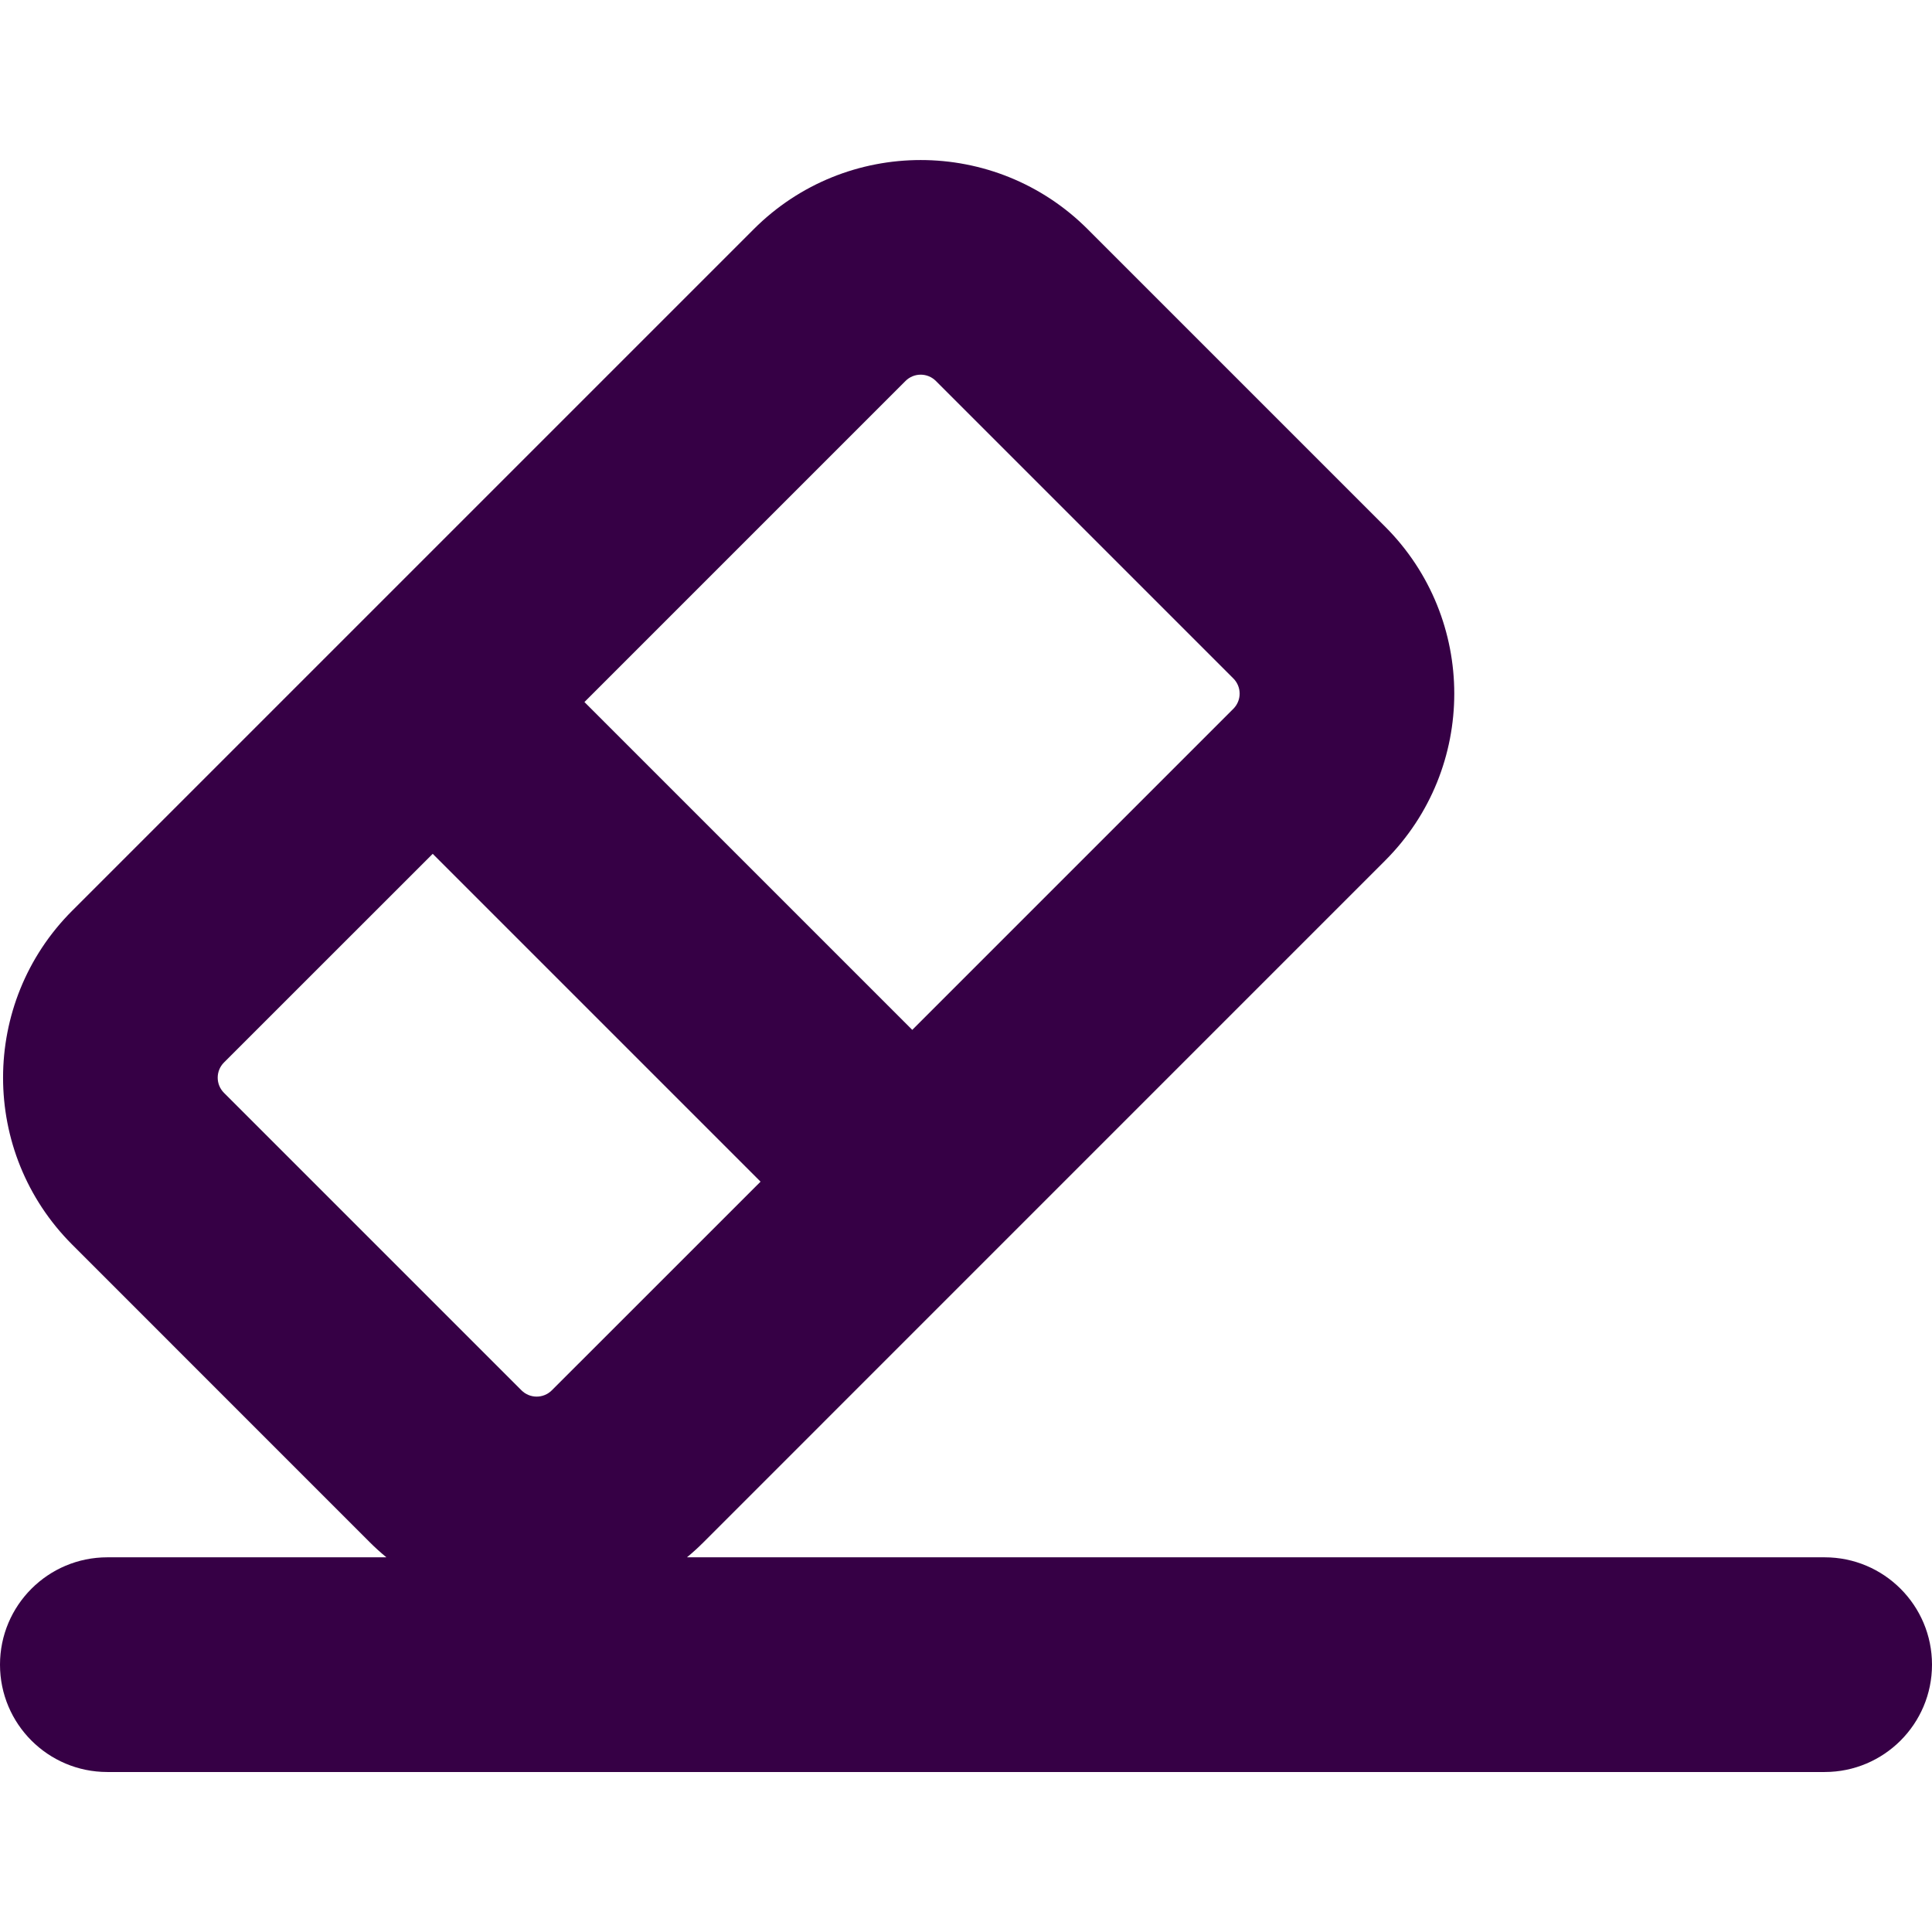
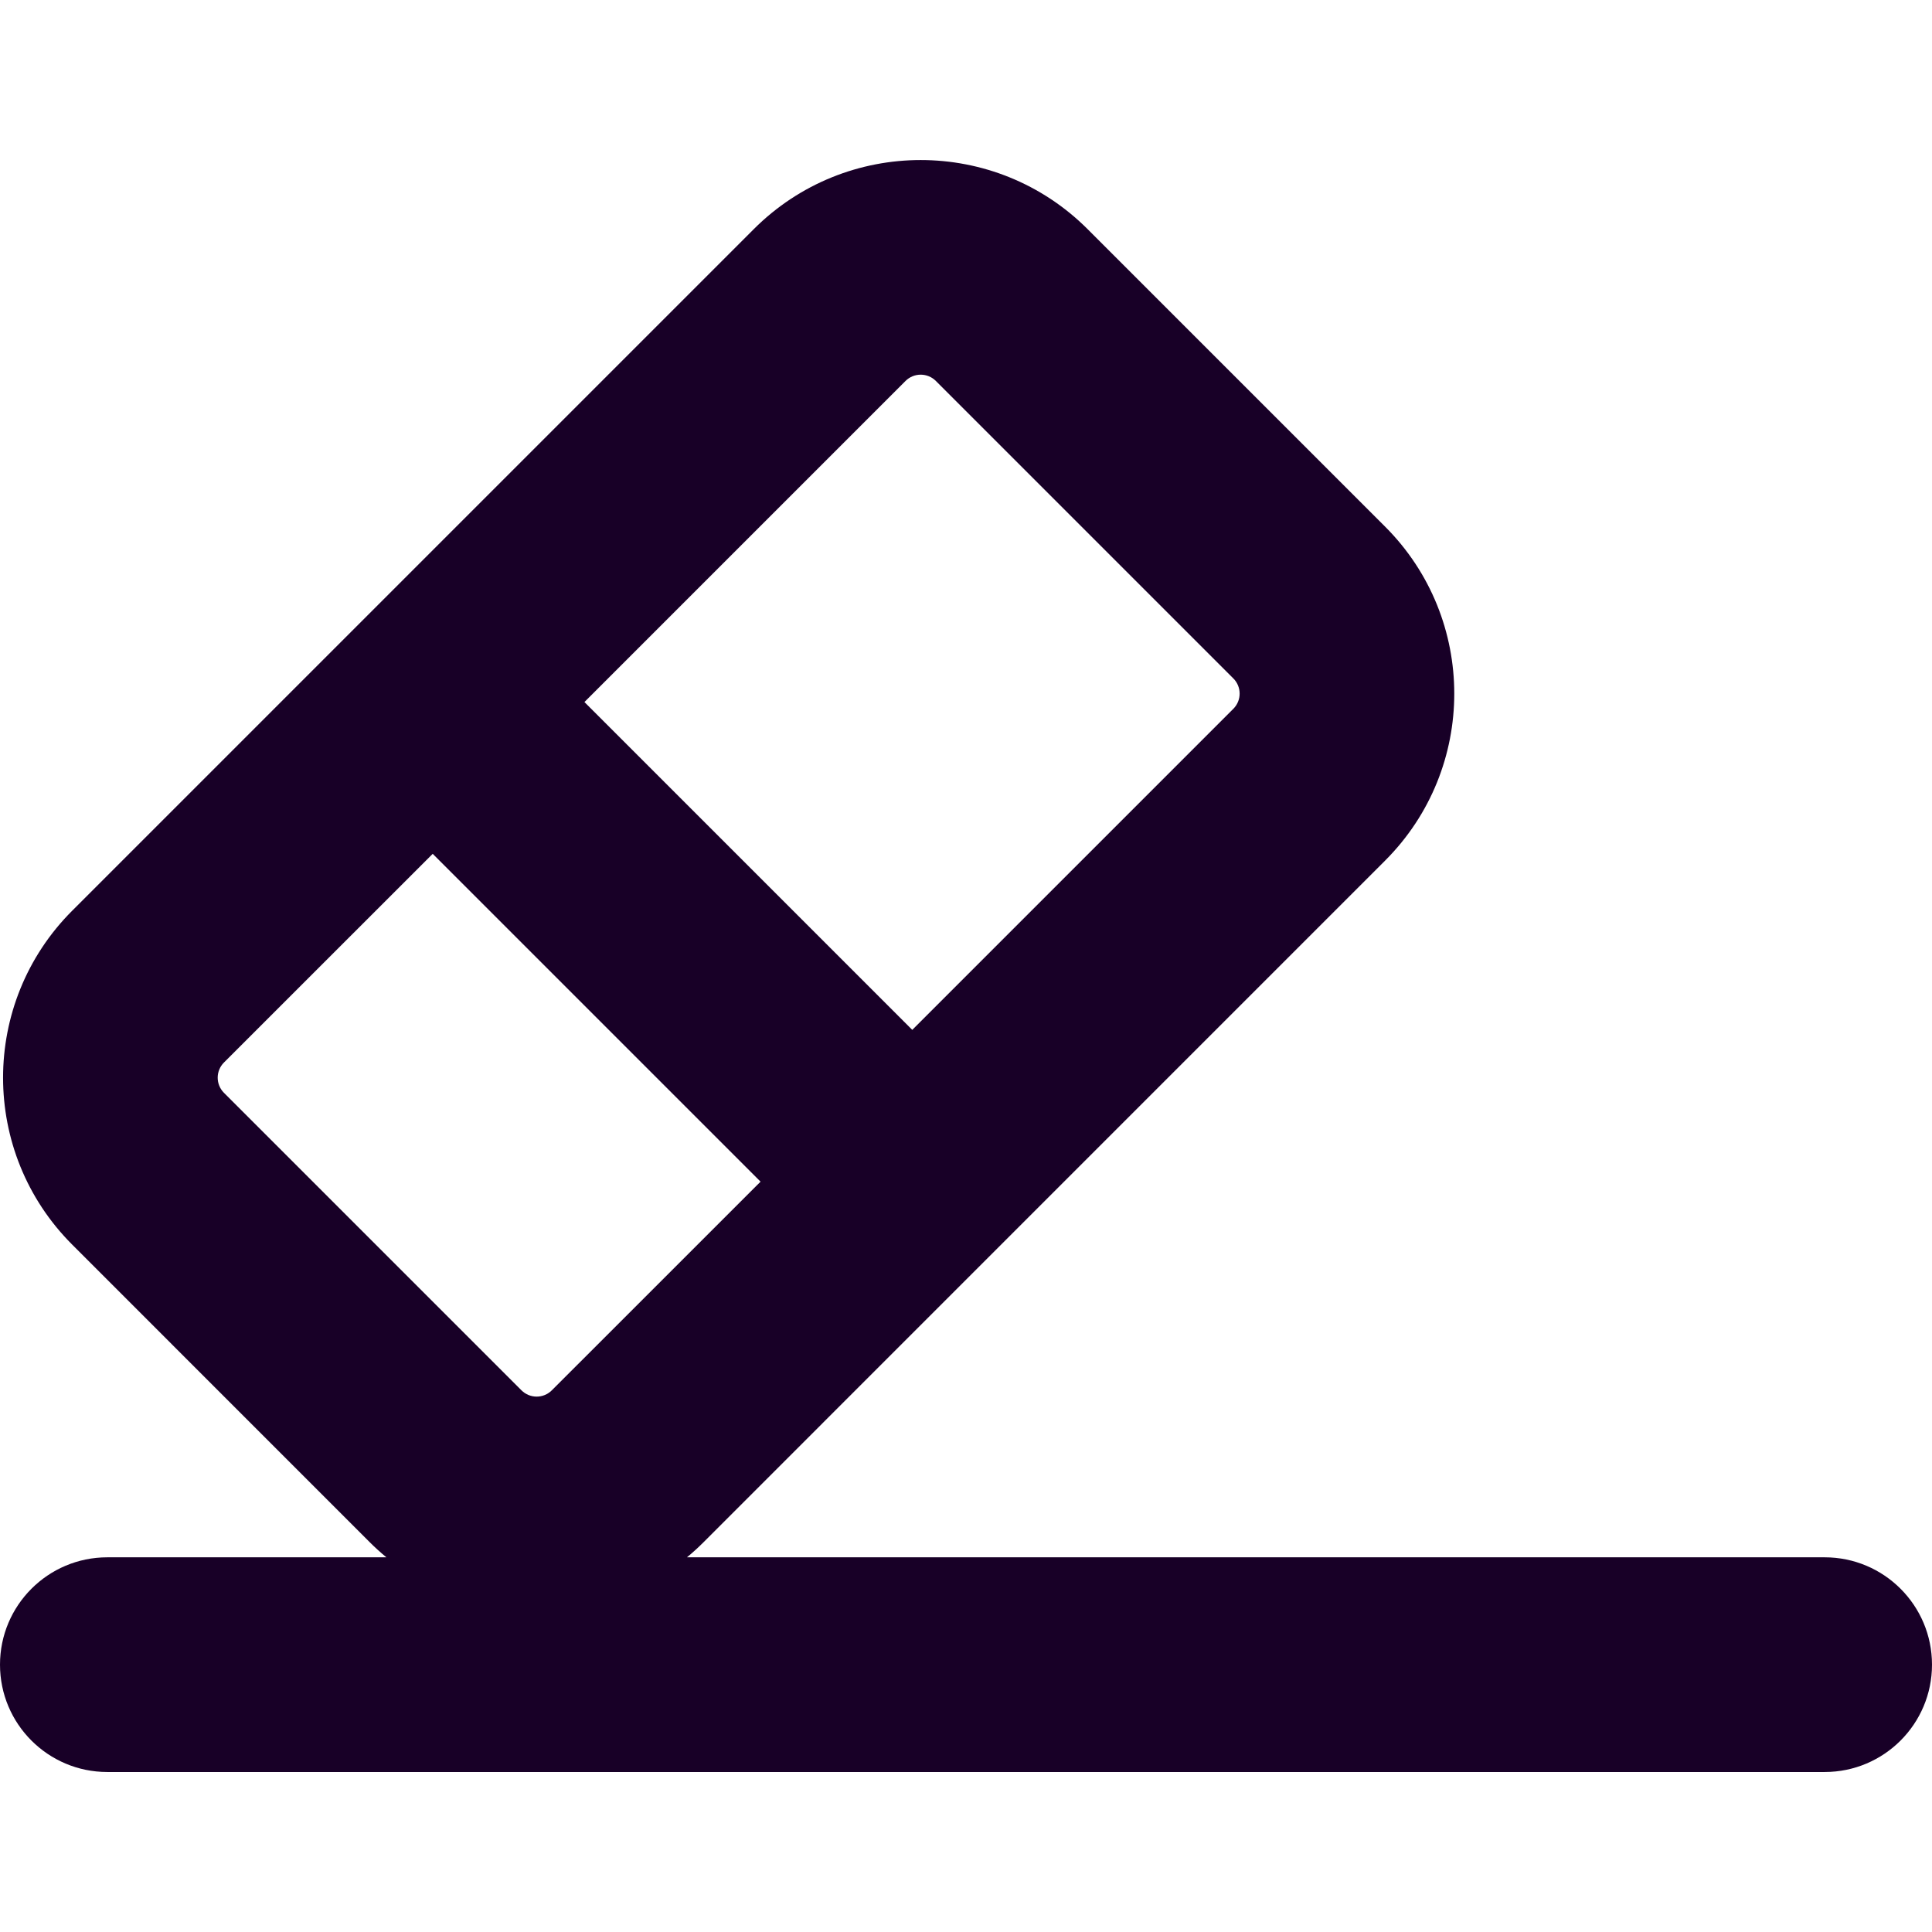
<svg xmlns="http://www.w3.org/2000/svg" fill="none" height="32" viewBox="0 0 32 32" width="32" version="1.1" id="svg4">
  <defs id="defs8" />
-   <path clip-rule="evenodd" d="m 15.501,6.31 c -0.139,-0.139 -0.364,-0.139 -0.503,0 l -5.318,5.318 5.43,5.43 5.318,-5.318 c 0.139,-0.139 0.139,-0.364 0,-0.503 z M 12.597,19.572 7.167,14.142 3.71,17.598 c -0.139,0.139 -0.139,0.364 0,0.503 l 4.927,4.927 c 0.139,0.139 0.364,0.139 0.503,0 z M 12.484,3.796 c 1.527,-1.527 4.004,-1.527 5.531,1.77e-5 l 4.927,4.927 c 1.527,1.527 1.527,4.004 0,5.531 L 11.654,25.543 c -0.089,0.089 -0.181,0.173 -0.276,0.251 h 18.844 c 0.982,0 1.778,0.796 1.778,1.778 0,0.982 -0.796,1.778 -1.778,1.778 H 1.778 C 0.796,29.35 0,28.554 0,27.572 0,26.59 0.796,25.794 1.778,25.794 H 6.4 C 6.305,25.716 6.212,25.632 6.123,25.543 L 1.196,20.615 c -1.527,-1.527 -1.527,-4.004 0,-5.531 z" fill="#360045" fill-rule="evenodd" id="path2" style="stroke-width:1.778" />
+   <path clip-rule="evenodd" d="m 15.501,6.31 c -0.139,-0.139 -0.364,-0.139 -0.503,0 l -5.318,5.318 5.43,5.43 5.318,-5.318 c 0.139,-0.139 0.139,-0.364 0,-0.503 z M 12.597,19.572 7.167,14.142 3.71,17.598 c -0.139,0.139 -0.139,0.364 0,0.503 l 4.927,4.927 c 0.139,0.139 0.364,0.139 0.503,0 z M 12.484,3.796 c 1.527,-1.527 4.004,-1.527 5.531,1.77e-5 l 4.927,4.927 c 1.527,1.527 1.527,4.004 0,5.531 L 11.654,25.543 c -0.089,0.089 -0.181,0.173 -0.276,0.251 h 18.844 c 0.982,0 1.778,0.796 1.778,1.778 0,0.982 -0.796,1.778 -1.778,1.778 H 1.778 C 0.796,29.35 0,28.554 0,27.572 0,26.59 0.796,25.794 1.778,25.794 H 6.4 C 6.305,25.716 6.212,25.632 6.123,25.543 L 1.196,20.615 c -1.527,-1.527 -1.527,-4.004 0,-5.531 z" fill="#180027" fill-rule="evenodd" id="path2" style="stroke-width:1.778" />
</svg>
